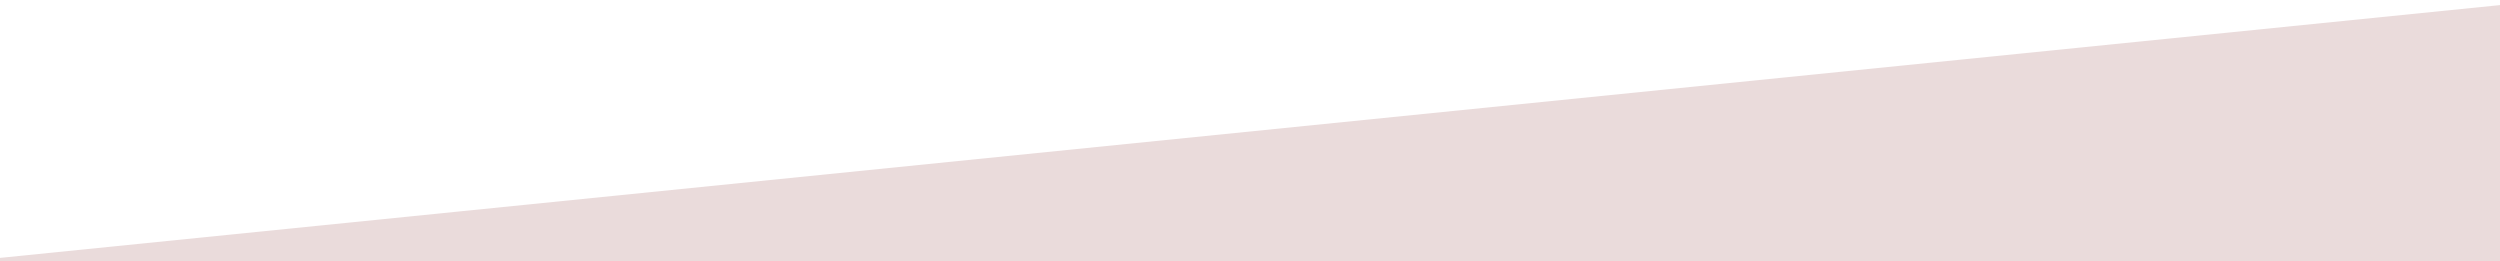
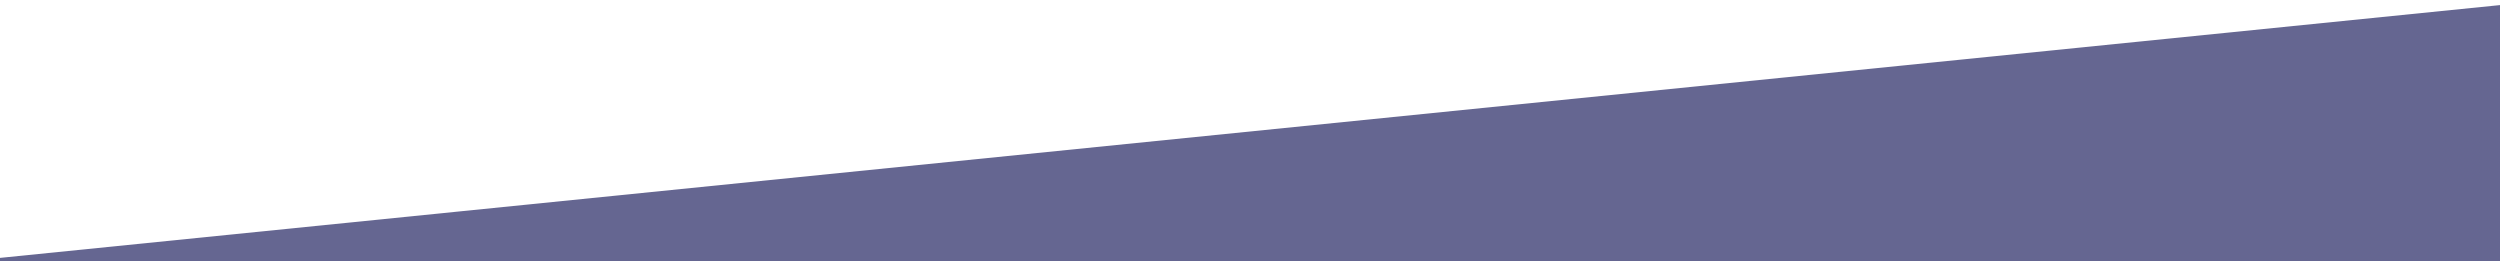
<svg xmlns="http://www.w3.org/2000/svg" version="1.1" x="0px" y="0px" viewBox="0 0 1920 200" style="enable-background:new 0 0 1920 200;" xml:space="preserve">
  <style type="text/css">
- 	.st0{fill:#EADBDB;}
+ 	.st0{fill:#656691;}
	.st1{display:none;}
</style>
  <g id="Layer_1">
</g>
  <g id="Layer_2">
    <g>
      <rect x="-23.27" y="82.91" transform="matrix(0.9949 -0.1006 0.1006 0.9949 -12.4669 115.9853)" class="st0" width="2335" height="197.48" />
      <path class="st1" d="M2294.99-32.9l19.66,194.49L-6.52,396.2l-19.66-194.49L2294.99-32.9 M2295.89-33.99L-27.28,200.82    L-7.42,397.3l2323.16-234.81L2295.89-33.99L2295.89-33.99z" />
    </g>
  </g>
</svg>
